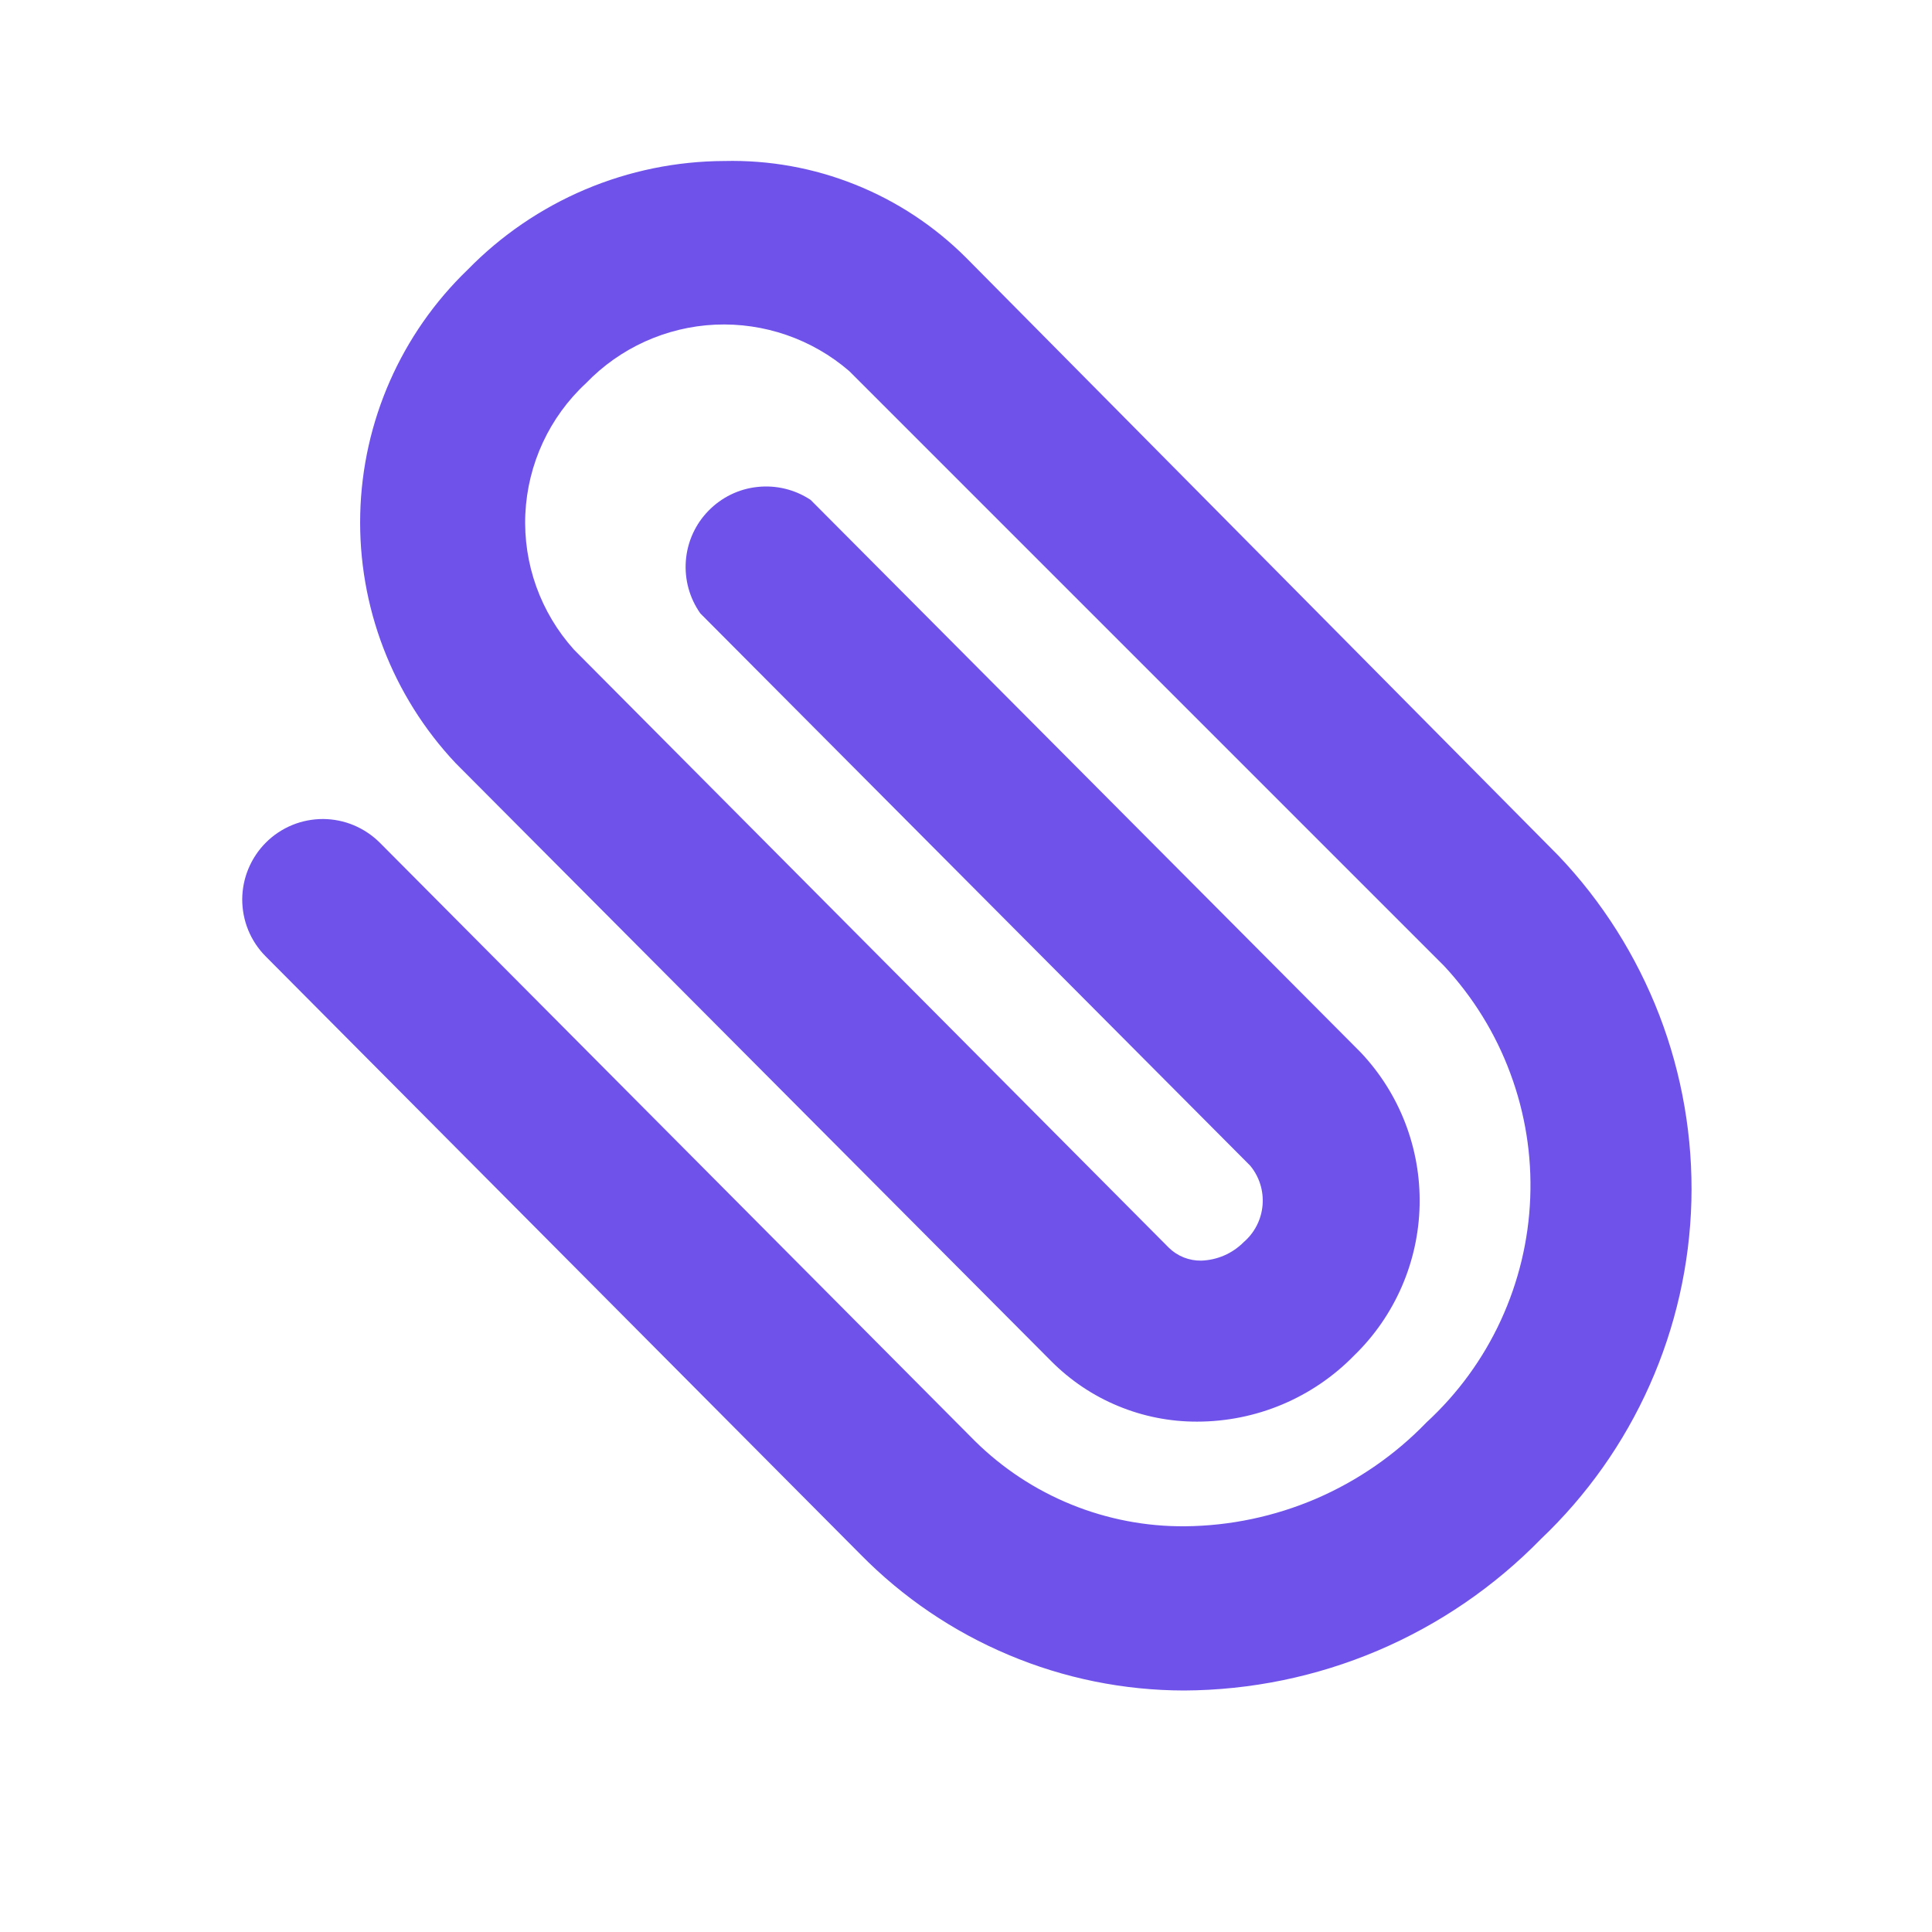
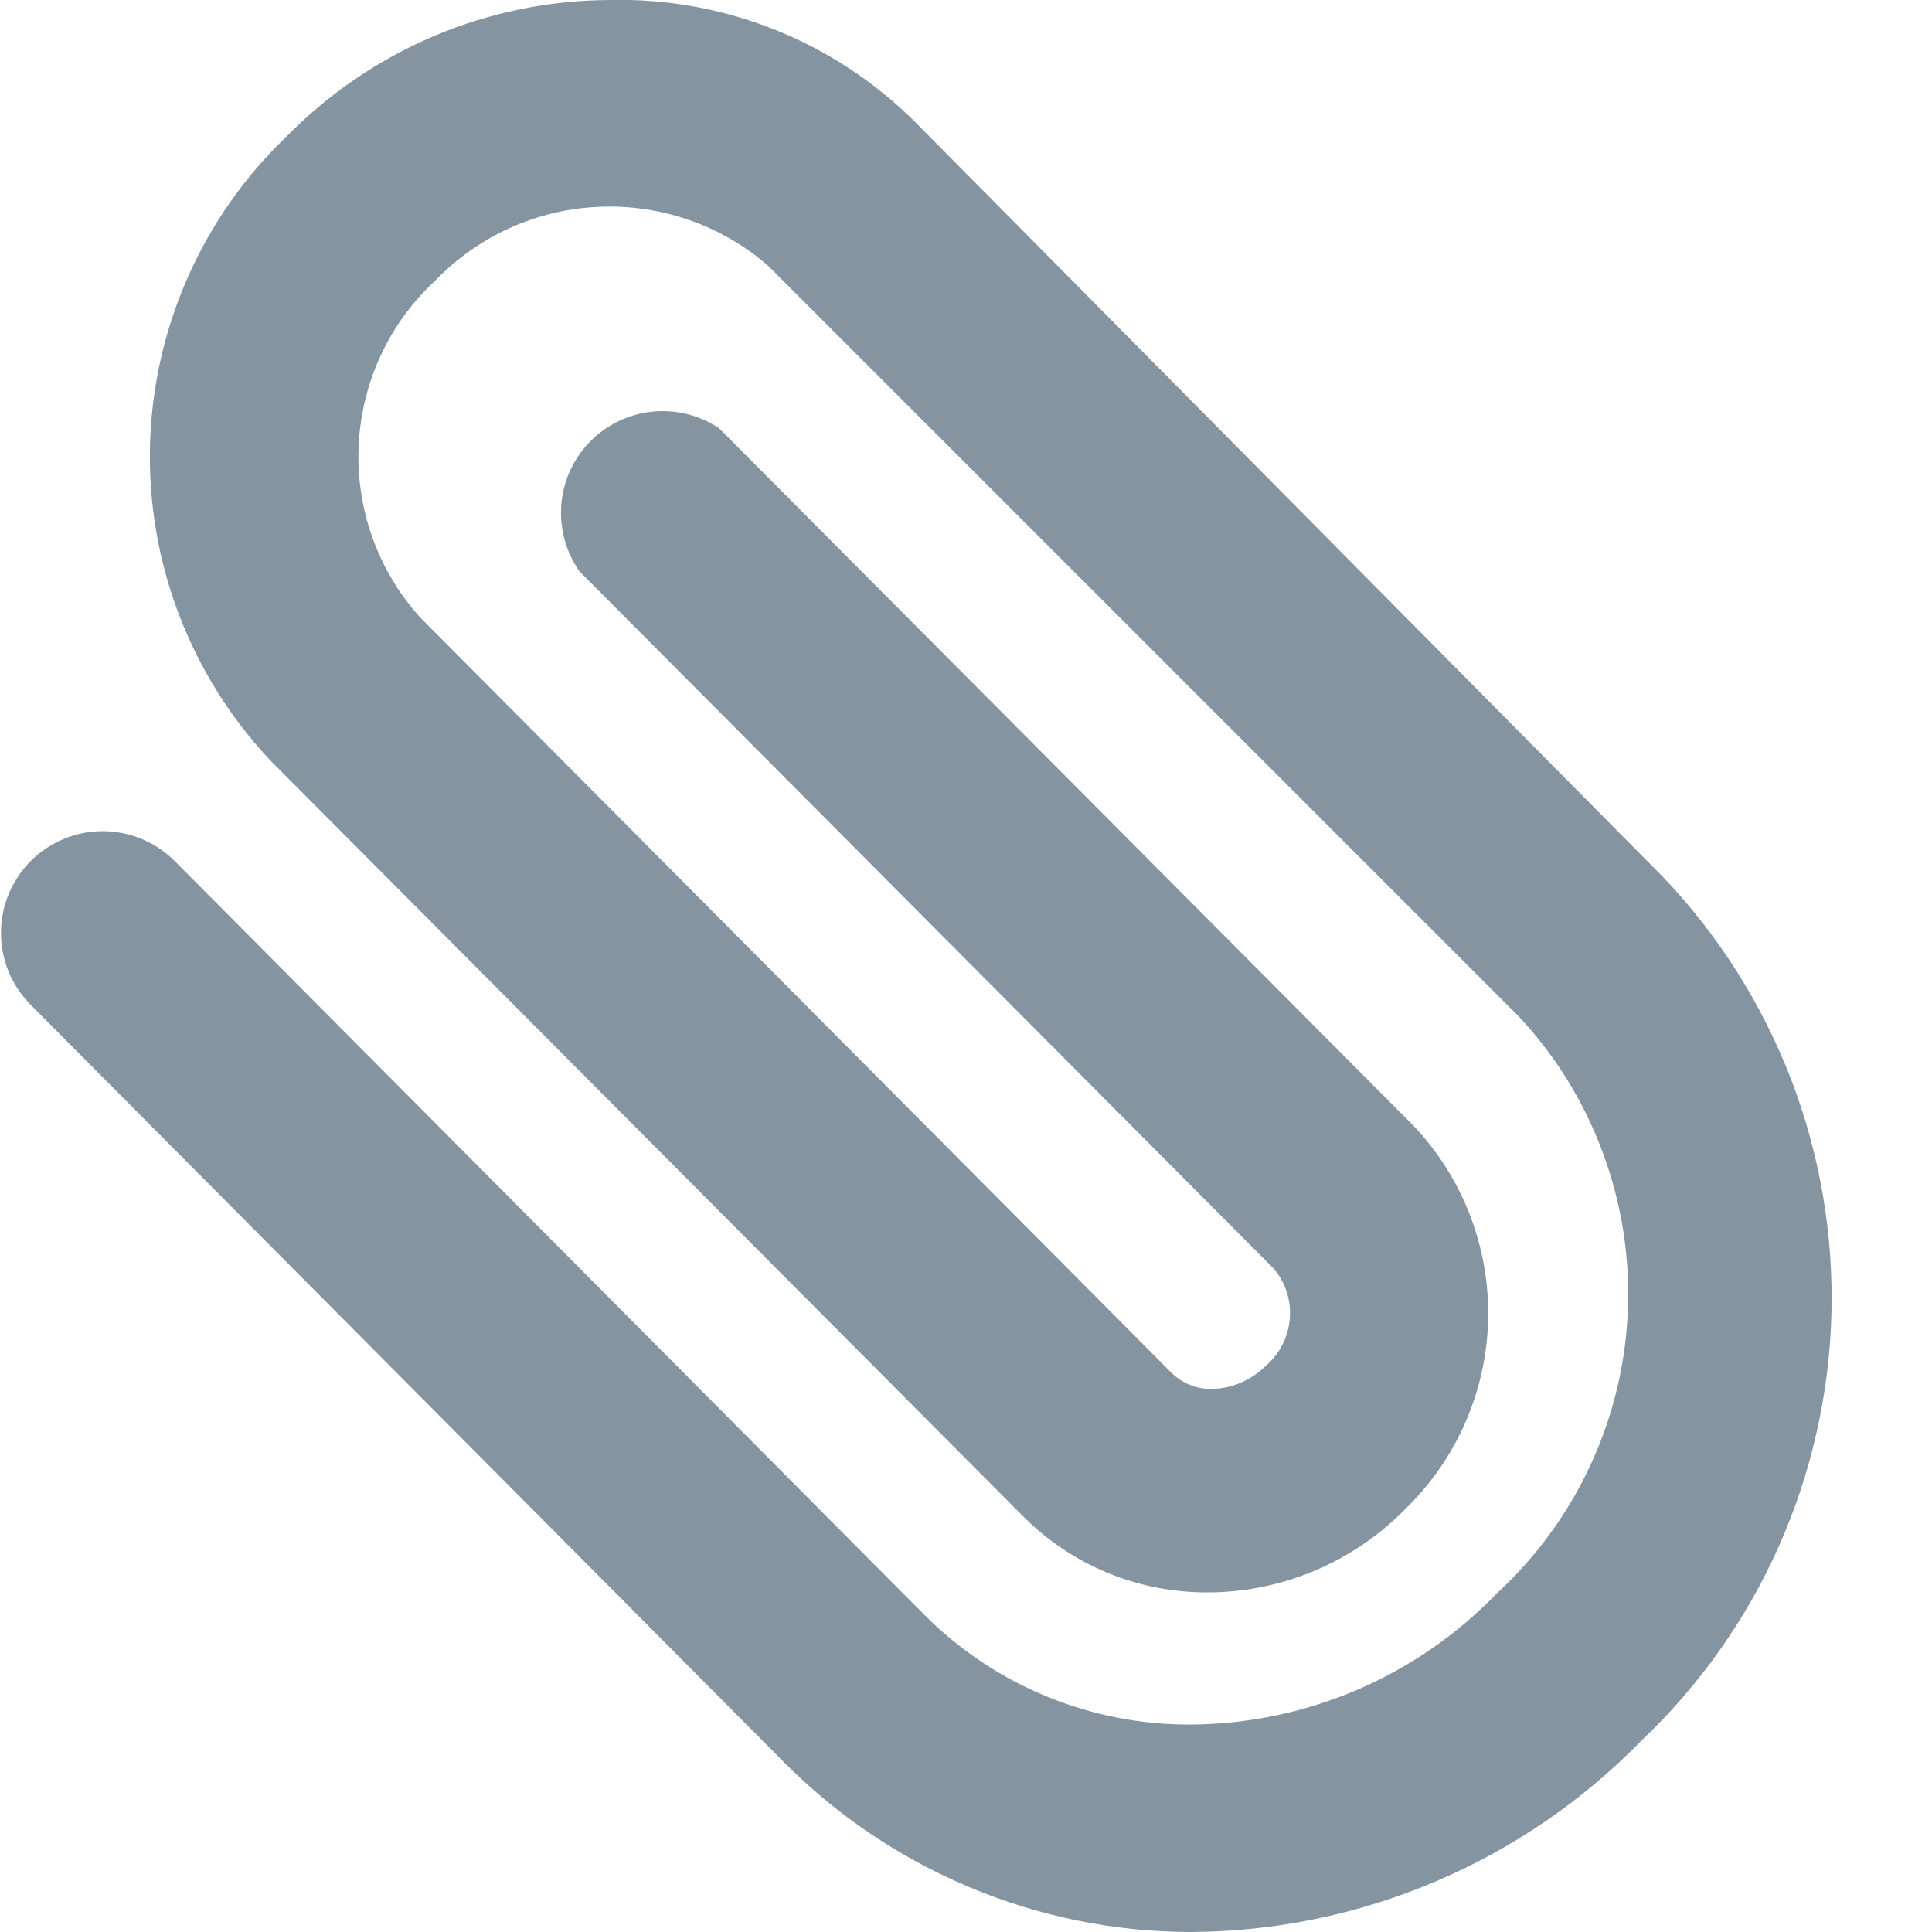
- <svg xmlns="http://www.w3.org/2000/svg" width="24" height="24" viewBox="0 0 24 24" fill="none">
-   <path d="M14.71 21C15.536 20.996 16.353 20.828 17.114 20.505C17.874 20.182 18.563 19.711 19.14 19.12C19.712 18.577 20.172 17.927 20.493 17.206C20.814 16.486 20.99 15.709 21.011 14.921C21.031 14.132 20.896 13.347 20.613 12.611C20.329 11.875 19.904 11.201 19.36 10.63L12 3.2C11.607 2.808 11.139 2.499 10.623 2.293C10.107 2.086 9.555 1.987 9 2C8.405 2.002 7.817 2.122 7.269 2.354C6.722 2.586 6.226 2.924 5.81 3.35C4.983 4.146 4.503 5.236 4.475 6.384C4.447 7.532 4.873 8.644 5.66 9.48L13.06 16.91C13.297 17.148 13.579 17.338 13.89 17.466C14.2 17.595 14.534 17.661 14.87 17.66C15.233 17.66 15.593 17.588 15.928 17.447C16.263 17.306 16.566 17.1 16.82 16.84C17.327 16.349 17.62 15.677 17.635 14.971C17.65 14.265 17.386 13.582 16.9 13.07L10.07 6.21C9.876 6.081 9.642 6.024 9.41 6.049C9.178 6.073 8.962 6.179 8.8 6.346C8.637 6.513 8.538 6.732 8.52 6.965C8.502 7.198 8.565 7.429 8.7 7.62L15.53 14.48C15.644 14.617 15.699 14.794 15.684 14.971C15.669 15.149 15.585 15.314 15.45 15.43C15.309 15.572 15.12 15.654 14.92 15.66C14.846 15.661 14.773 15.647 14.704 15.62C14.635 15.592 14.573 15.552 14.52 15.5L7.13 8.07C6.715 7.609 6.498 7.004 6.526 6.384C6.555 5.765 6.825 5.181 7.28 4.76C7.702 4.321 8.277 4.061 8.885 4.033C9.493 4.006 10.089 4.212 10.55 4.61L17.94 12C18.299 12.386 18.579 12.839 18.762 13.334C18.946 13.828 19.03 14.354 19.009 14.881C18.989 15.408 18.864 15.925 18.643 16.404C18.422 16.883 18.108 17.313 17.72 17.67C17.331 18.073 16.865 18.395 16.35 18.617C15.835 18.838 15.281 18.955 14.72 18.96C14.237 18.964 13.757 18.872 13.309 18.69C12.861 18.508 12.454 18.24 12.11 17.9L4.72 10.47C4.627 10.377 4.517 10.303 4.396 10.252C4.275 10.201 4.145 10.175 4.014 10.174C3.882 10.174 3.752 10.199 3.63 10.249C3.509 10.299 3.398 10.372 3.305 10.465C3.212 10.557 3.138 10.668 3.087 10.789C3.036 10.91 3.01 11.04 3.009 11.171C3.009 11.303 3.034 11.433 3.084 11.555C3.134 11.676 3.207 11.787 3.3 11.88L10.69 19.31C11.215 19.844 11.84 20.268 12.53 20.558C13.22 20.849 13.961 20.999 14.71 21Z" fill="#6E52EA" />
+ <svg xmlns="http://www.w3.org/2000/svg" width="19" height="19" viewBox="0 0 19 19" fill="none">
+   <path d="M11.71 19C12.536 18.996 13.353 18.828 14.114 18.505C14.874 18.182 15.563 17.712 16.14 17.12C16.713 16.577 17.173 15.927 17.494 15.207C17.814 14.486 17.99 13.709 18.011 12.921C18.031 12.132 17.896 11.347 17.613 10.611C17.329 9.875 16.904 9.202 16.36 8.63L9 1.2C8.607 0.808 8.139 0.499 7.623 0.293C7.107 0.087 6.555 -0.013 6 3.33735e-05C5.405 0.002 4.817 0.122 4.269 0.354C3.722 0.586 3.226 0.925 2.81 1.35C1.983 2.146 1.504 3.237 1.475 4.384C1.447 5.532 1.873 6.644 2.66 7.48L10.06 14.91C10.297 15.149 10.579 15.338 10.89 15.467C11.201 15.595 11.534 15.661 11.87 15.66C12.233 15.661 12.593 15.588 12.928 15.447C13.263 15.306 13.566 15.1 13.82 14.84C14.327 14.349 14.62 13.677 14.635 12.972C14.65 12.266 14.386 11.582 13.9 11.07L7.07 4.21C6.876 4.081 6.642 4.024 6.41 4.049C6.178 4.074 5.962 4.179 5.8 4.346C5.637 4.514 5.538 4.732 5.52 4.965C5.502 5.198 5.565 5.429 5.7 5.62L12.53 12.48C12.644 12.617 12.7 12.794 12.684 12.971C12.669 13.149 12.585 13.314 12.45 13.43C12.309 13.572 12.12 13.654 11.92 13.66C11.846 13.661 11.773 13.648 11.704 13.62C11.636 13.593 11.573 13.552 11.52 13.5L4.13 6.07C3.715 5.609 3.499 5.004 3.527 4.384C3.555 3.765 3.825 3.181 4.28 2.76C4.703 2.321 5.277 2.061 5.885 2.034C6.494 2.006 7.089 2.212 7.55 2.61L14.94 10C15.3 10.386 15.579 10.839 15.762 11.334C15.946 11.828 16.03 12.354 16.009 12.881C15.989 13.408 15.865 13.925 15.643 14.404C15.422 14.883 15.108 15.313 14.72 15.67C14.331 16.074 13.865 16.395 13.35 16.617C12.835 16.838 12.281 16.955 11.72 16.96C11.237 16.964 10.757 16.872 10.309 16.69C9.861 16.509 9.454 16.24 9.11 15.9L1.72 8.47C1.628 8.377 1.518 8.303 1.396 8.252C1.275 8.201 1.145 8.175 1.014 8.174C0.882 8.174 0.752 8.199 0.63 8.249C0.509 8.299 0.398 8.372 0.305 8.465C0.212 8.558 0.138 8.668 0.087 8.789C0.036 8.91 0.01 9.04 0.01 9.171C0.009 9.303 0.035 9.433 0.084 9.555C0.134 9.676 0.208 9.787 0.3 9.88L7.69 17.31C8.215 17.844 8.84 18.268 9.531 18.558C10.221 18.849 10.961 18.999 11.71 19Z" fill="#8594A1" />
</svg>
